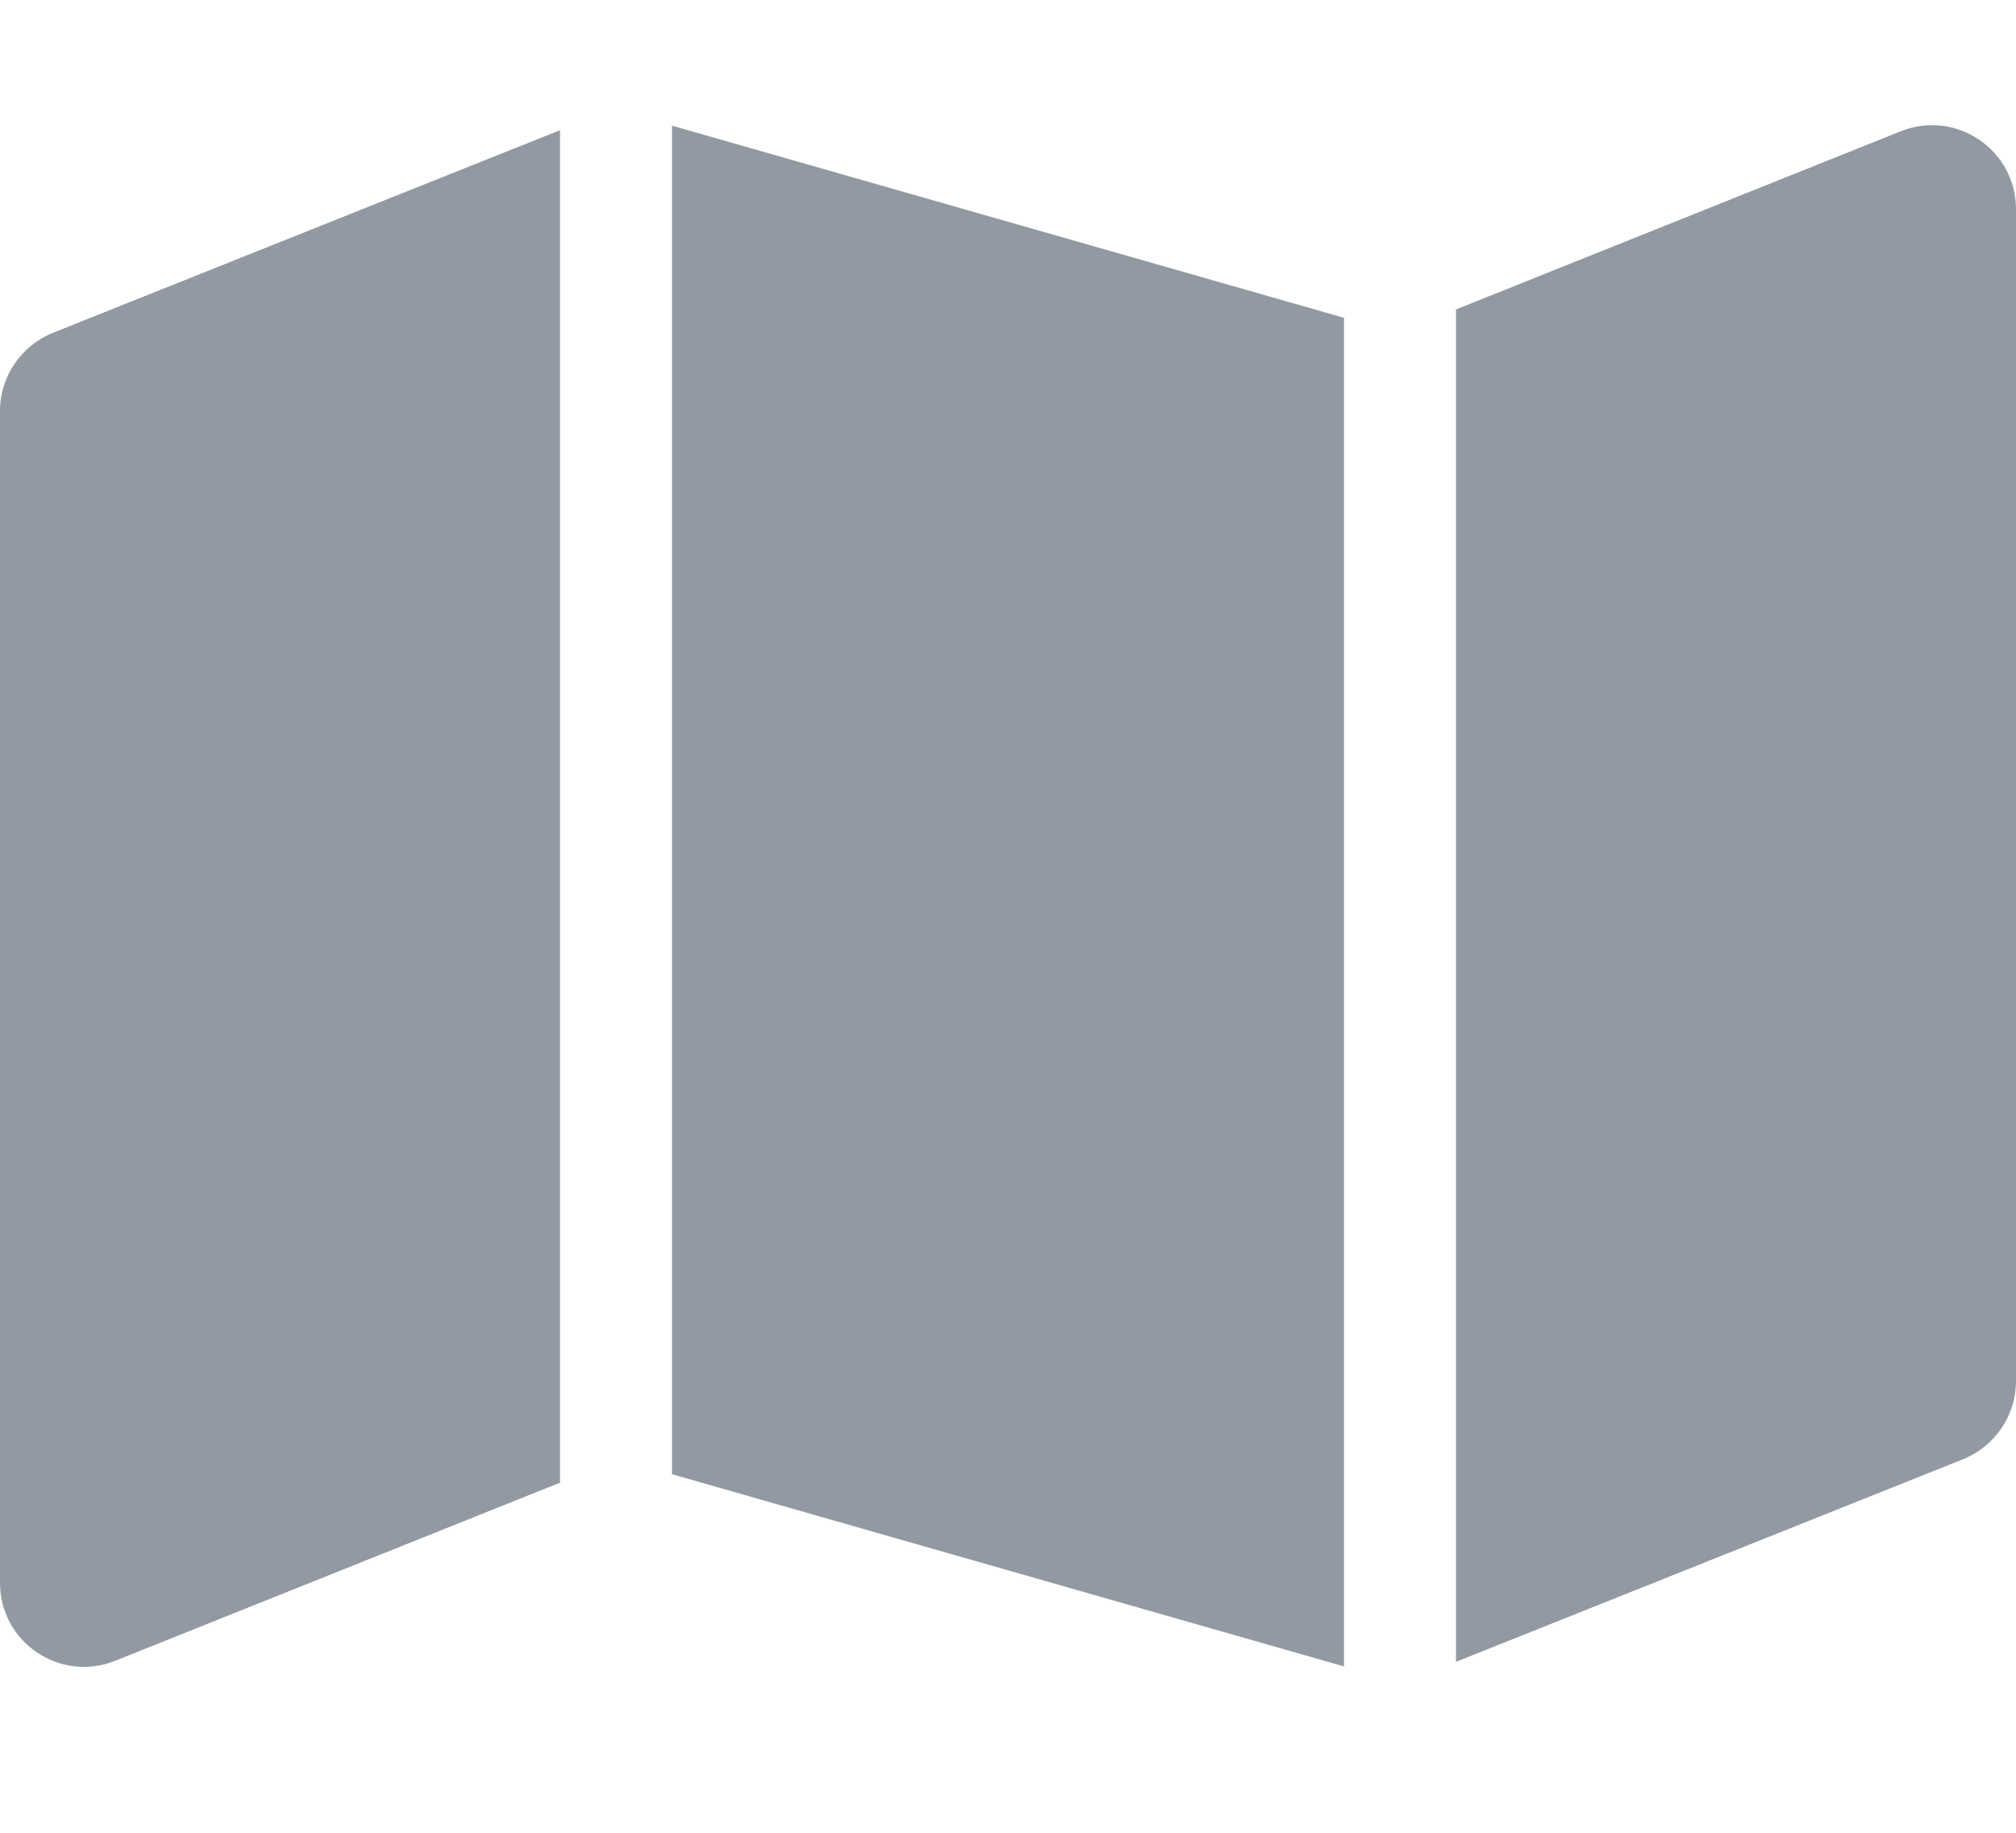
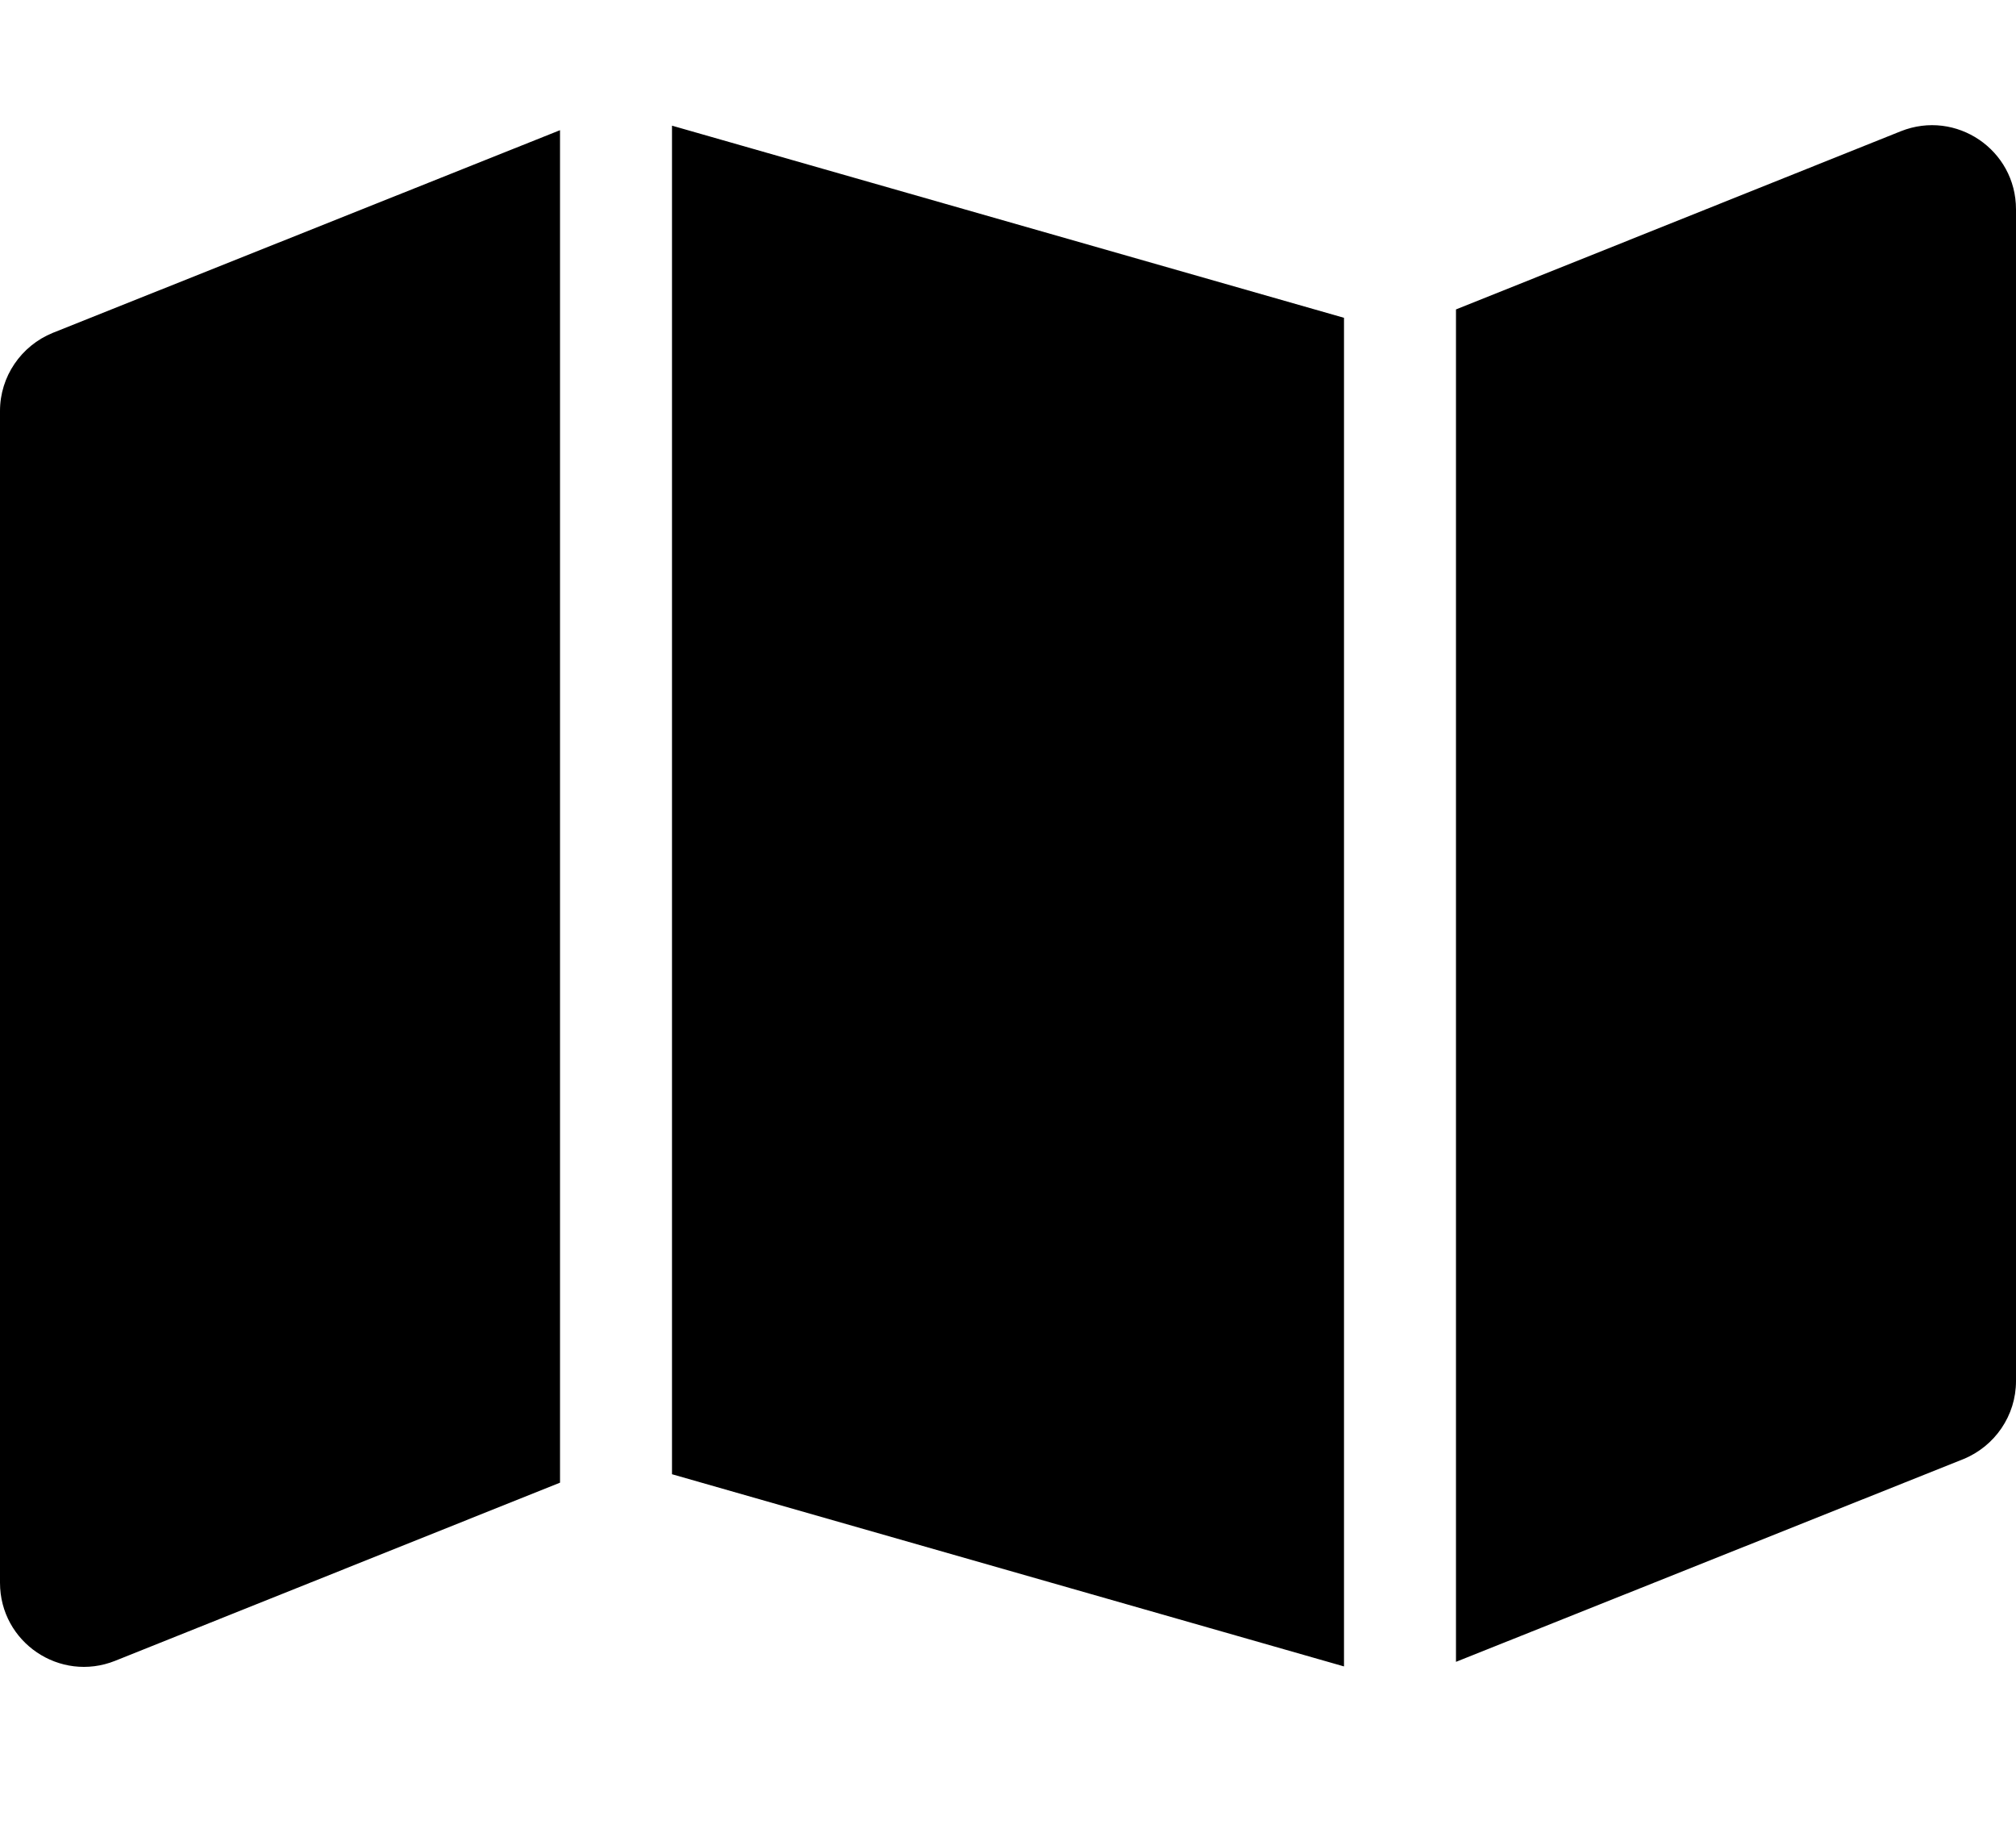
- <svg xmlns="http://www.w3.org/2000/svg" width="33" height="30" viewBox="0 0 33 30" fill="none">
-   <path d="M22 27.277L11 24.131V2.057L22 5.202V27.277ZM23.833 27.208V5.065L31.115 2.148C32.02 1.788 33 2.452 33 3.426V22.607C33 23.169 32.656 23.673 32.135 23.885L23.833 27.202V27.208ZM0.865 5.448L9.167 2.131V24.269L1.885 27.185C0.98 27.546 0 26.881 0 25.907V6.726C0 6.165 0.344 5.66 0.865 5.448V5.448Z" fill="#9399A2" />
+ <svg xmlns="http://www.w3.org/2000/svg" width="33" height="30" viewBox="0 0 33 30" fill="current">
+   <path d="M22 27.277L11 24.131V2.057L22 5.202V27.277ZM23.833 27.208V5.065L31.115 2.148C32.02 1.788 33 2.452 33 3.426V22.607C33 23.169 32.656 23.673 32.135 23.885L23.833 27.202V27.208ZM0.865 5.448L9.167 2.131V24.269L1.885 27.185C0.98 27.546 0 26.881 0 25.907V6.726C0 6.165 0.344 5.66 0.865 5.448V5.448Z" fill="current" />
</svg>
